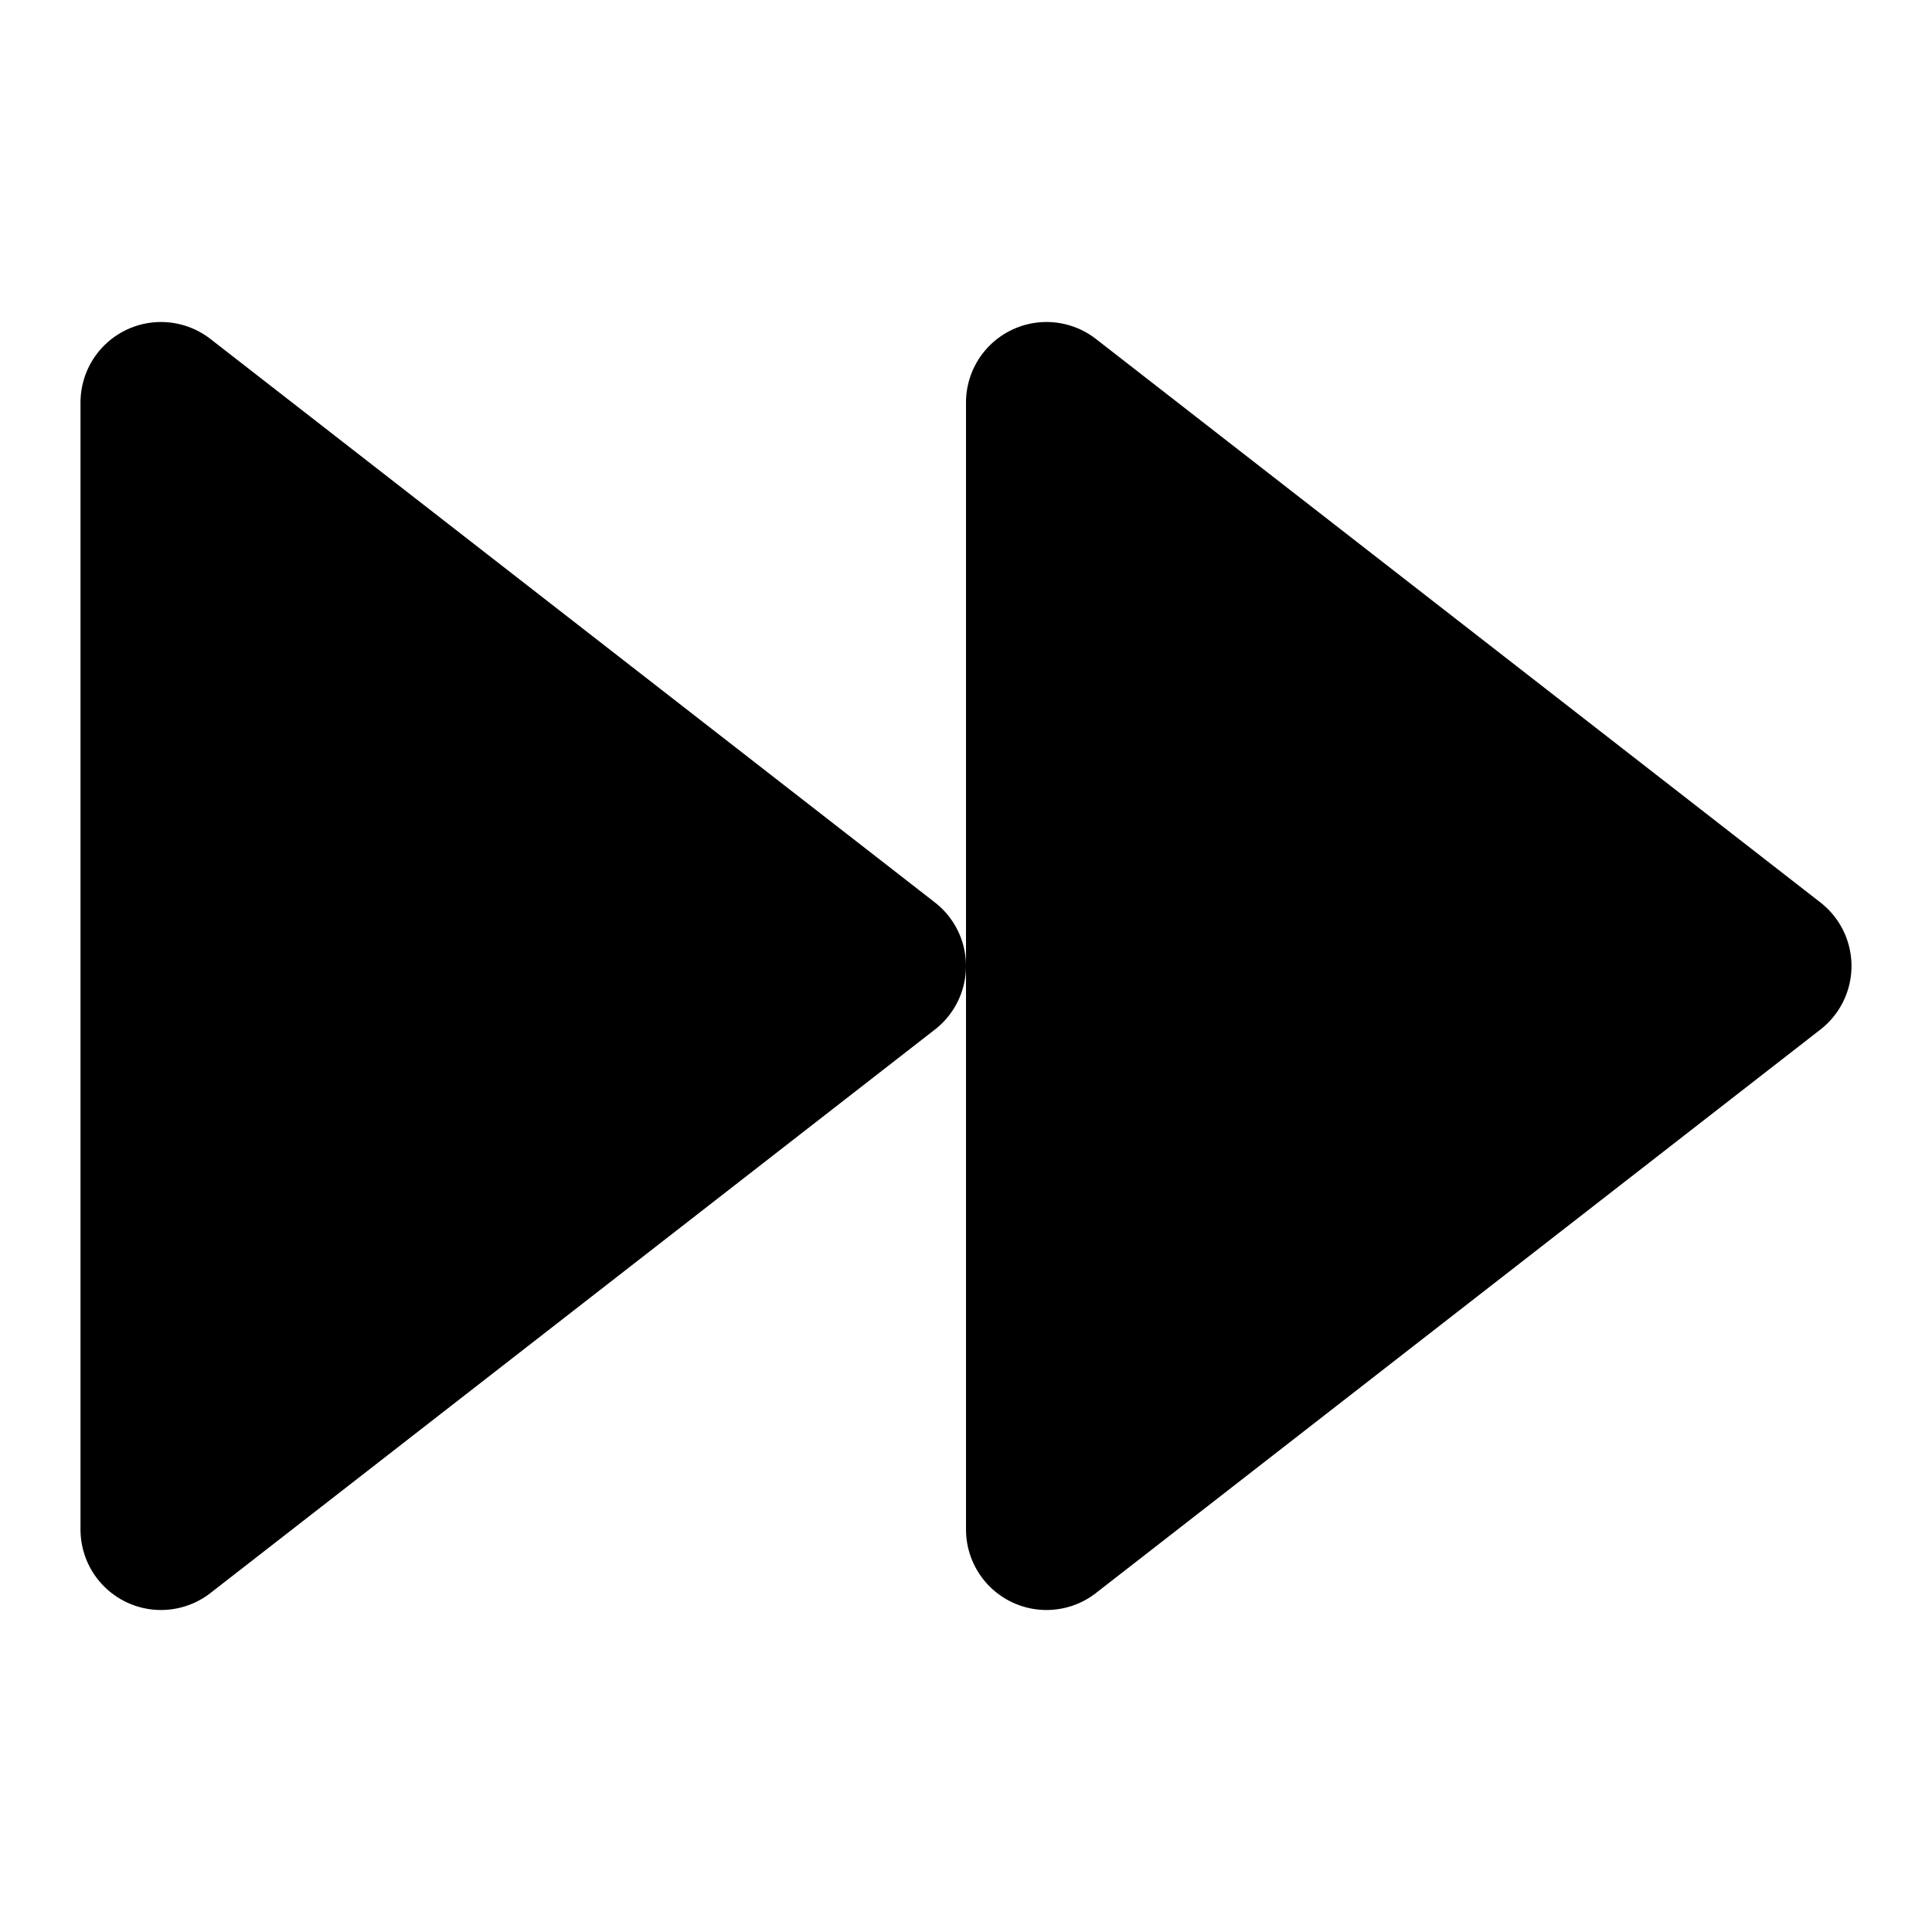
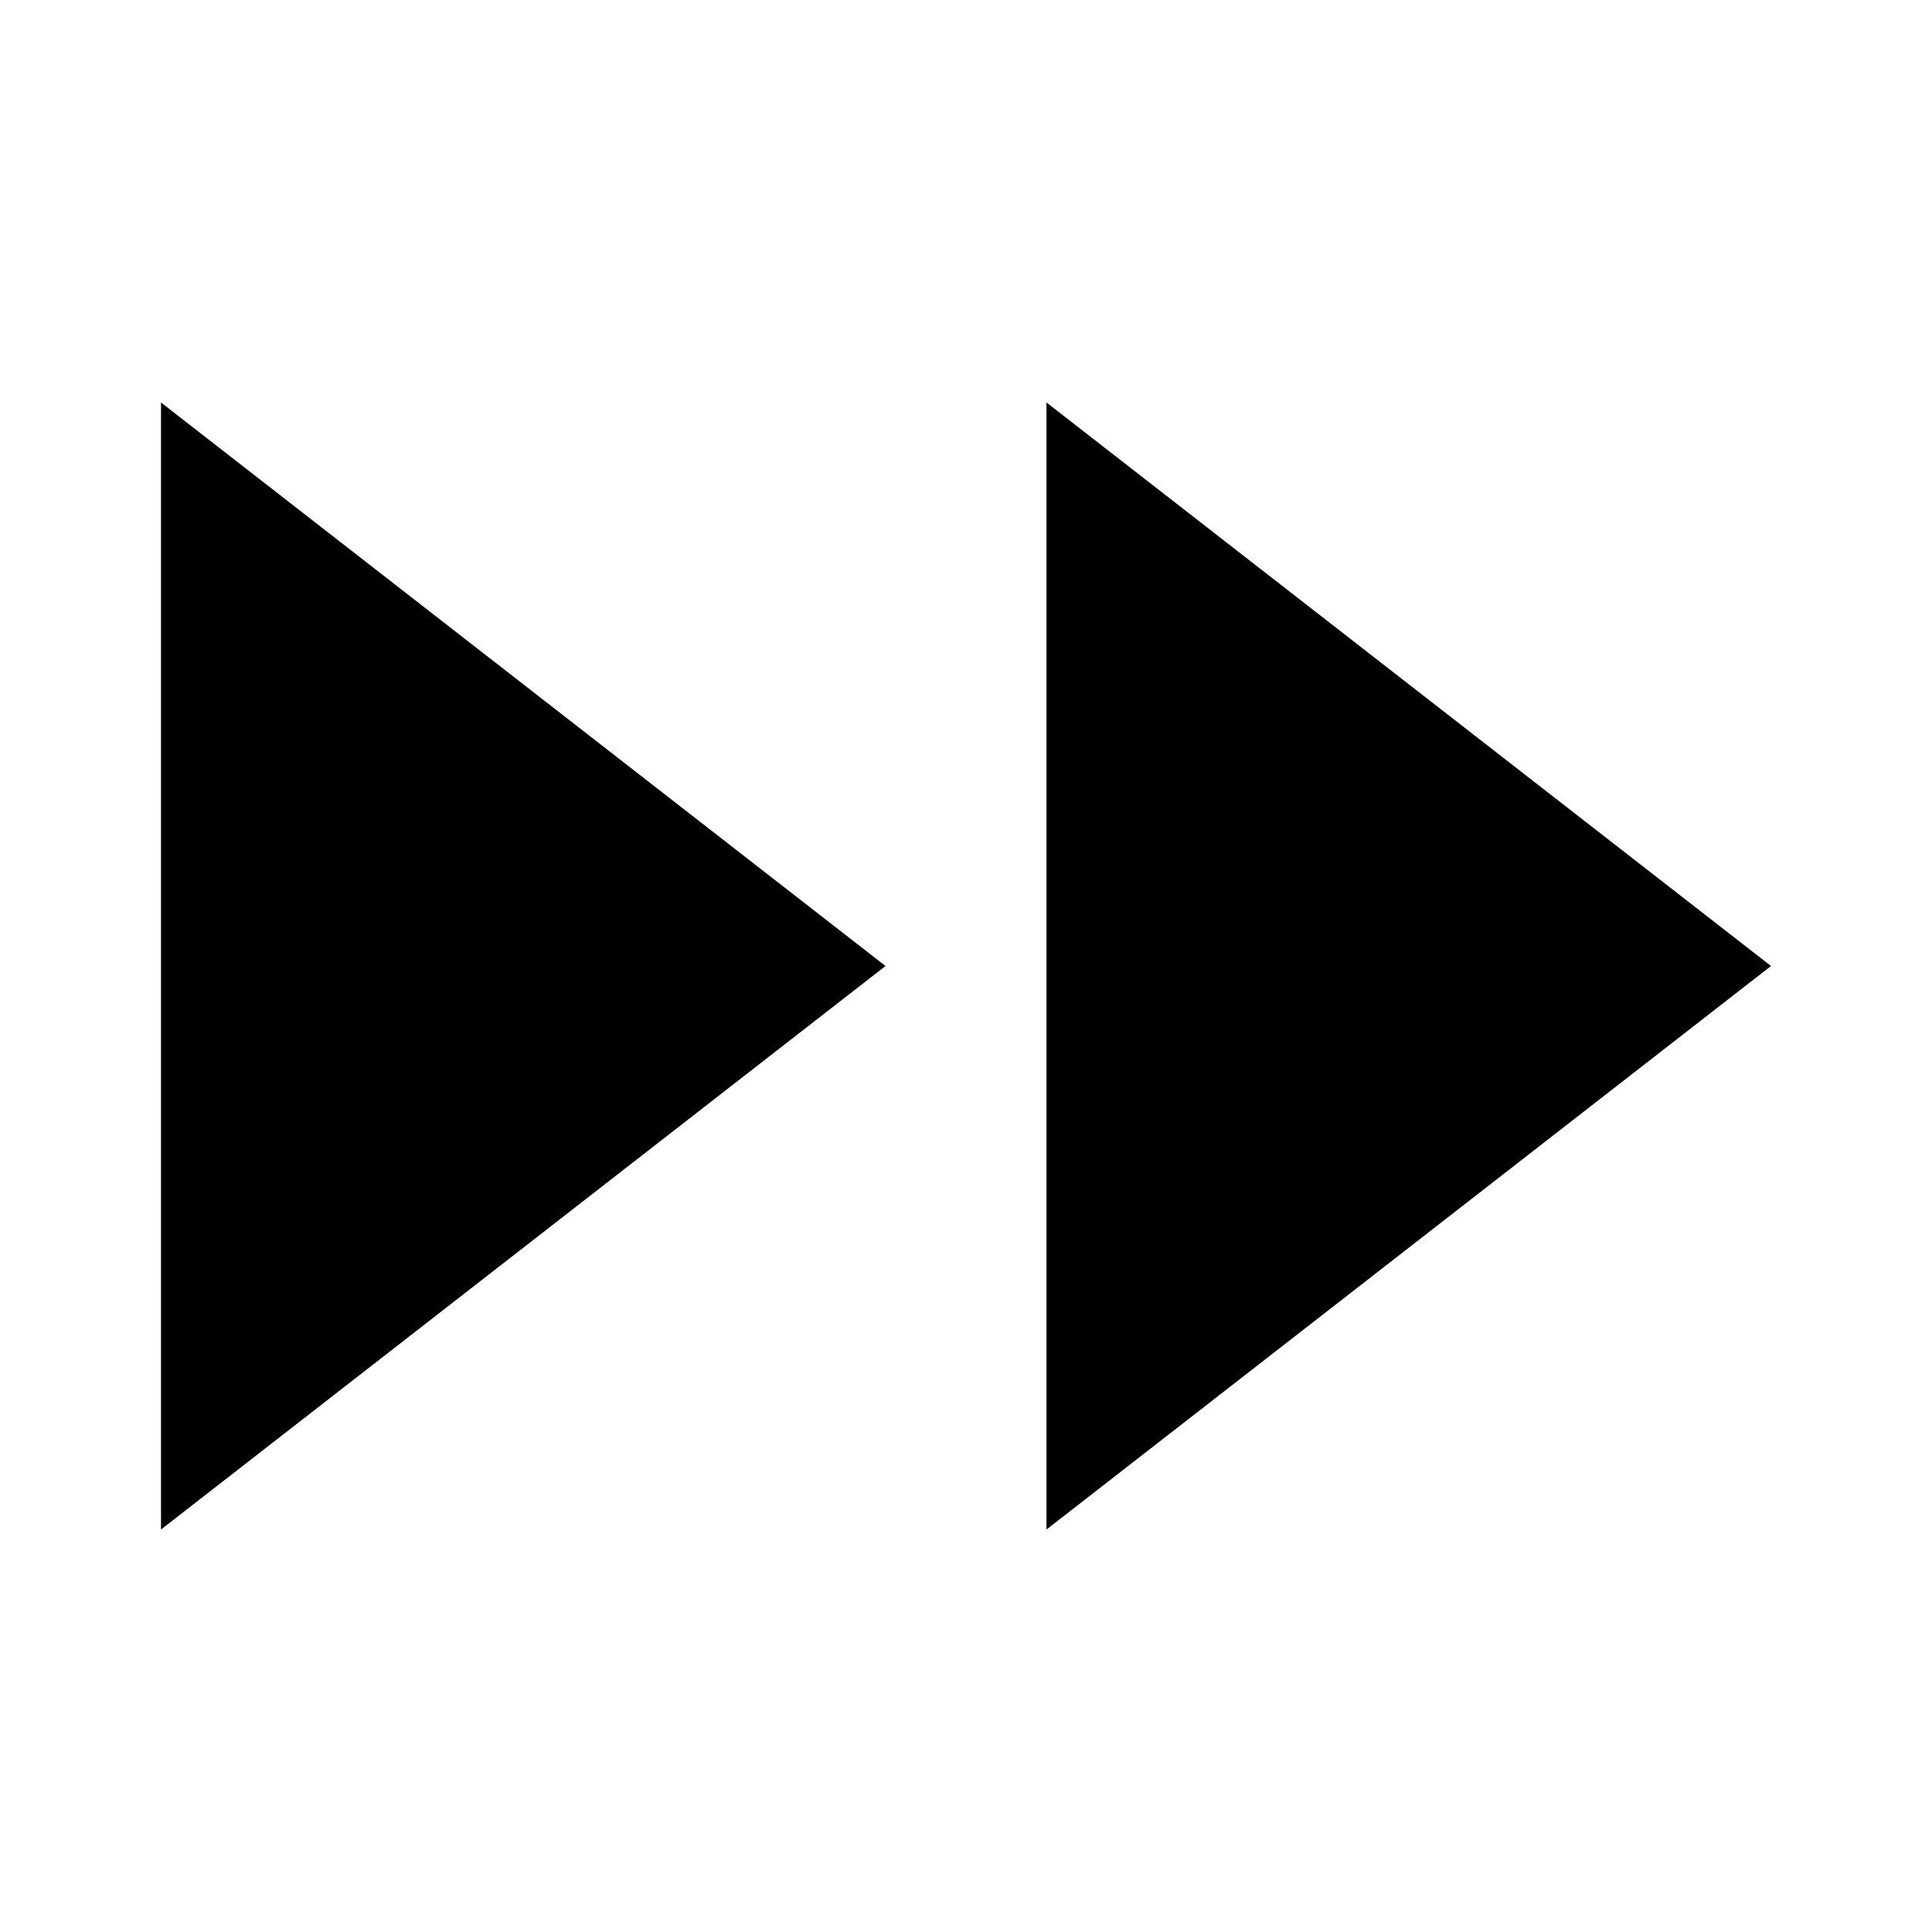
- <svg xmlns="http://www.w3.org/2000/svg" width="24" height="24" viewBox="0 0 24 24" fill="none">
-   <path d="M13 19L22 12L13 5V19Z" fill="black" stroke="black" stroke-width="2" stroke-linecap="round" stroke-linejoin="round" />
-   <path d="M2 19L11 12L2 5V19Z" fill="black" stroke="black" stroke-width="2" stroke-linecap="round" stroke-linejoin="round" />
+ <svg xmlns="http://www.w3.org/2000/svg" width="24" height="24" viewBox="0 0 24 24">
+   <path d="M13 19L22 12L13 5V19Z" stroke-width="2" stroke-linecap="round" stroke-linejoin="round" />
+   <path d="M2 19L11 12L2 5V19Z" stroke-width="2" stroke-linecap="round" stroke-linejoin="round" />
</svg>
